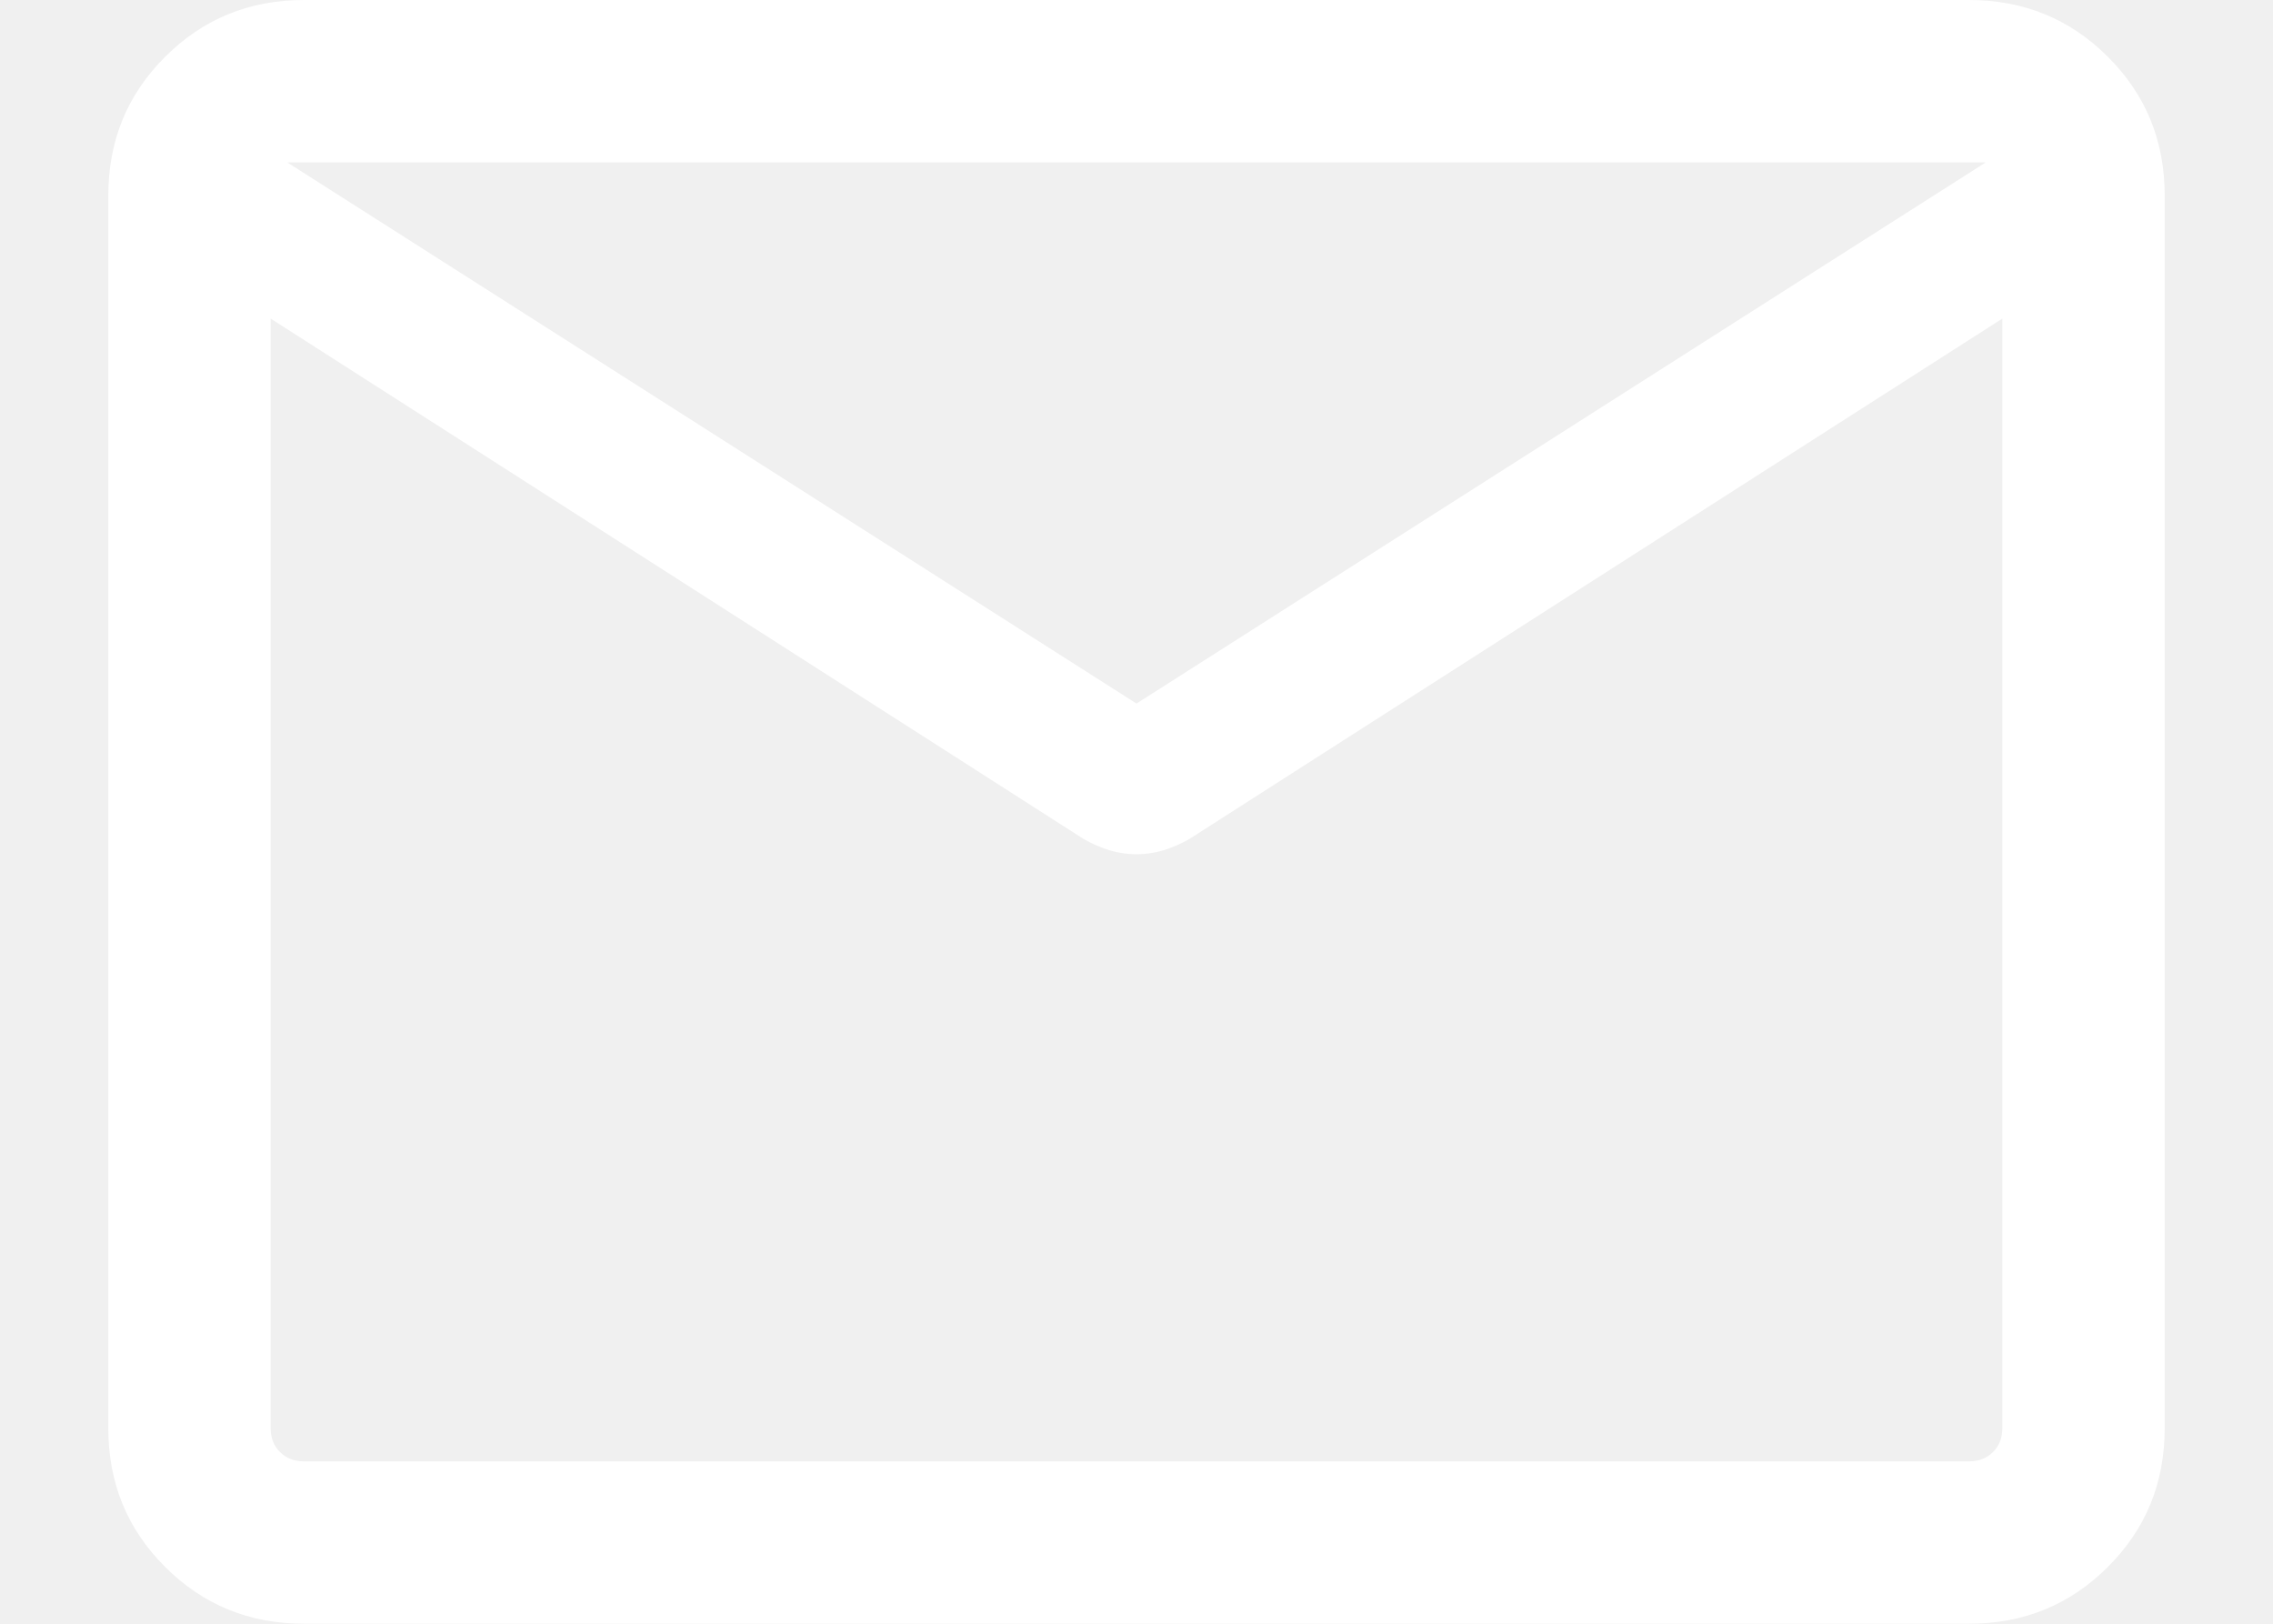
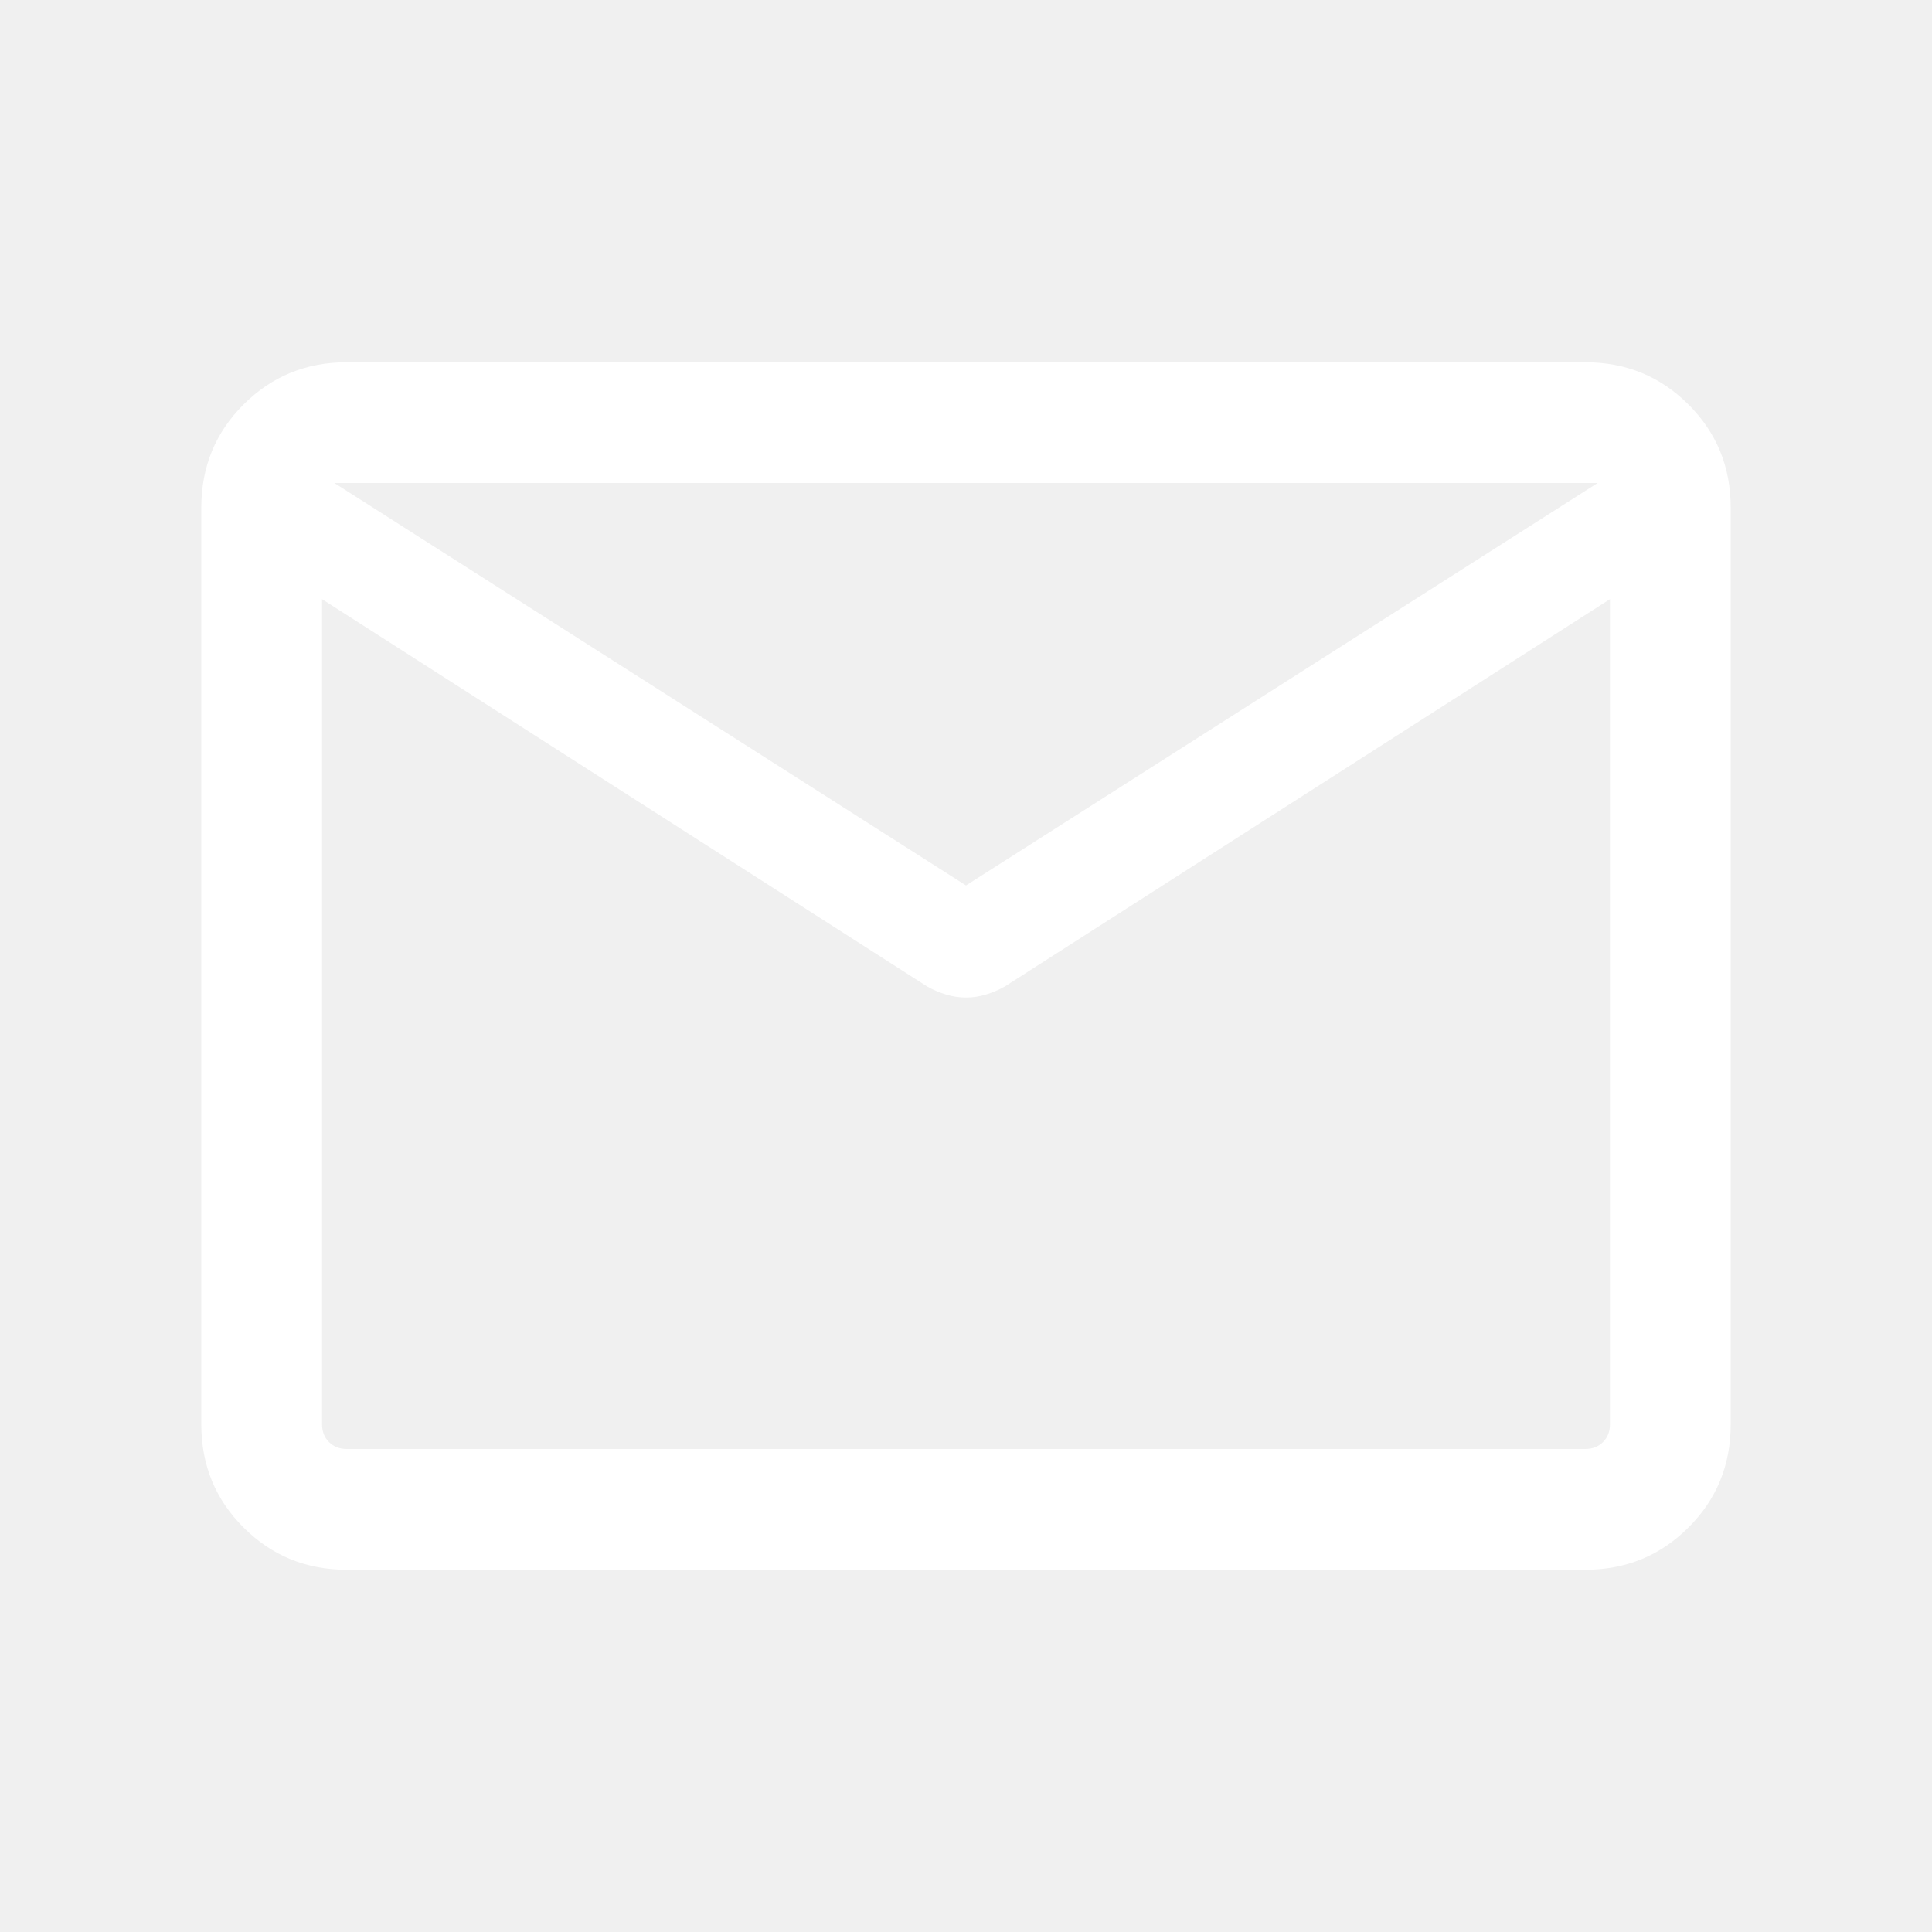
- <svg xmlns="http://www.w3.org/2000/svg" width="14" height="10" viewBox="0 0 14 10" fill="none">
-   <path d="M1.872 10C1.535 10 1.25 9.883 1.017 9.65C0.783 9.417 0.667 9.132 0.667 8.795V1.205C0.667 0.868 0.783 0.583 1.017 0.35C1.25 0.117 1.535 0 1.872 0H12.128C12.465 0 12.75 0.117 12.983 0.35C13.217 0.583 13.333 0.868 13.333 1.205V8.795C13.333 9.132 13.217 9.417 12.983 9.65C12.75 9.883 12.465 10 12.128 10H1.872ZM12.333 1.962L7.324 5.168C7.273 5.197 7.22 5.22 7.165 5.237C7.111 5.253 7.056 5.261 7 5.261C6.944 5.261 6.889 5.253 6.835 5.237C6.78 5.22 6.727 5.197 6.676 5.168L1.667 1.962V8.795C1.667 8.855 1.686 8.904 1.724 8.942C1.763 8.981 1.812 9 1.872 9H12.128C12.188 9 12.237 8.981 12.276 8.942C12.314 8.904 12.333 8.855 12.333 8.795V1.962ZM7 4.333L12.231 1H1.769L7 4.333ZM1.667 2.115V1.353V1.373V1.352V2.115Z" fill="white" />
+ <svg xmlns="http://www.w3.org/2000/svg" width="16" height="16" viewBox="0 0 16 16" fill="none">
+   <g id="ic" clip-path="url(#clip0_1346_3222)">
+     <mask id="mask0_1346_3222" style="mask-type:alpha" maskUnits="userSpaceOnUse" x="0" y="0" width="24" height="24">
+       <rect id="Bounding box" width="24" height="24" fill="#D9D9D9" />
+     </mask>
+     <g mask="url(#mask0_1346_3222)">
+       <path id="mail" d="M2.872 13C2.535 13 2.25 12.883 2.017 12.65C1.783 12.417 1.667 12.132 1.667 11.795V4.205C1.667 3.868 1.783 3.583 2.017 3.35C2.25 3.117 2.535 3 2.872 3H13.128C13.465 3 13.75 3.117 13.983 3.35C14.217 3.583 14.333 3.868 14.333 4.205V11.795C14.333 12.132 14.217 12.417 13.983 12.65C13.75 12.883 13.465 13 13.128 13H2.872ZM13.333 4.962L8.324 8.168C8.273 8.197 8.22 8.22 8.165 8.236C8.111 8.253 8.056 8.261 8 8.261C7.945 8.261 7.889 8.253 7.835 8.236C7.78 8.22 7.727 8.197 7.676 8.168L2.667 4.962V11.795C2.667 11.855 2.686 11.904 2.724 11.942C2.763 11.981 2.812 12 2.872 12H13.128C13.188 12 13.237 11.981 13.276 11.942C13.314 11.904 13.333 11.855 13.333 11.795V4.962ZM8 7.333L13.231 4H2.769L8 7.333ZM2.667 5.115V4.353V4.373V4.352V5.115Z" fill="white" />
+     </g>
+   </g>
+   <defs>
+     <clipPath id="clip0_1346_3222">
+       <rect width="16" height="16" fill="white" />
+     </clipPath>
+   </defs>
</svg>
